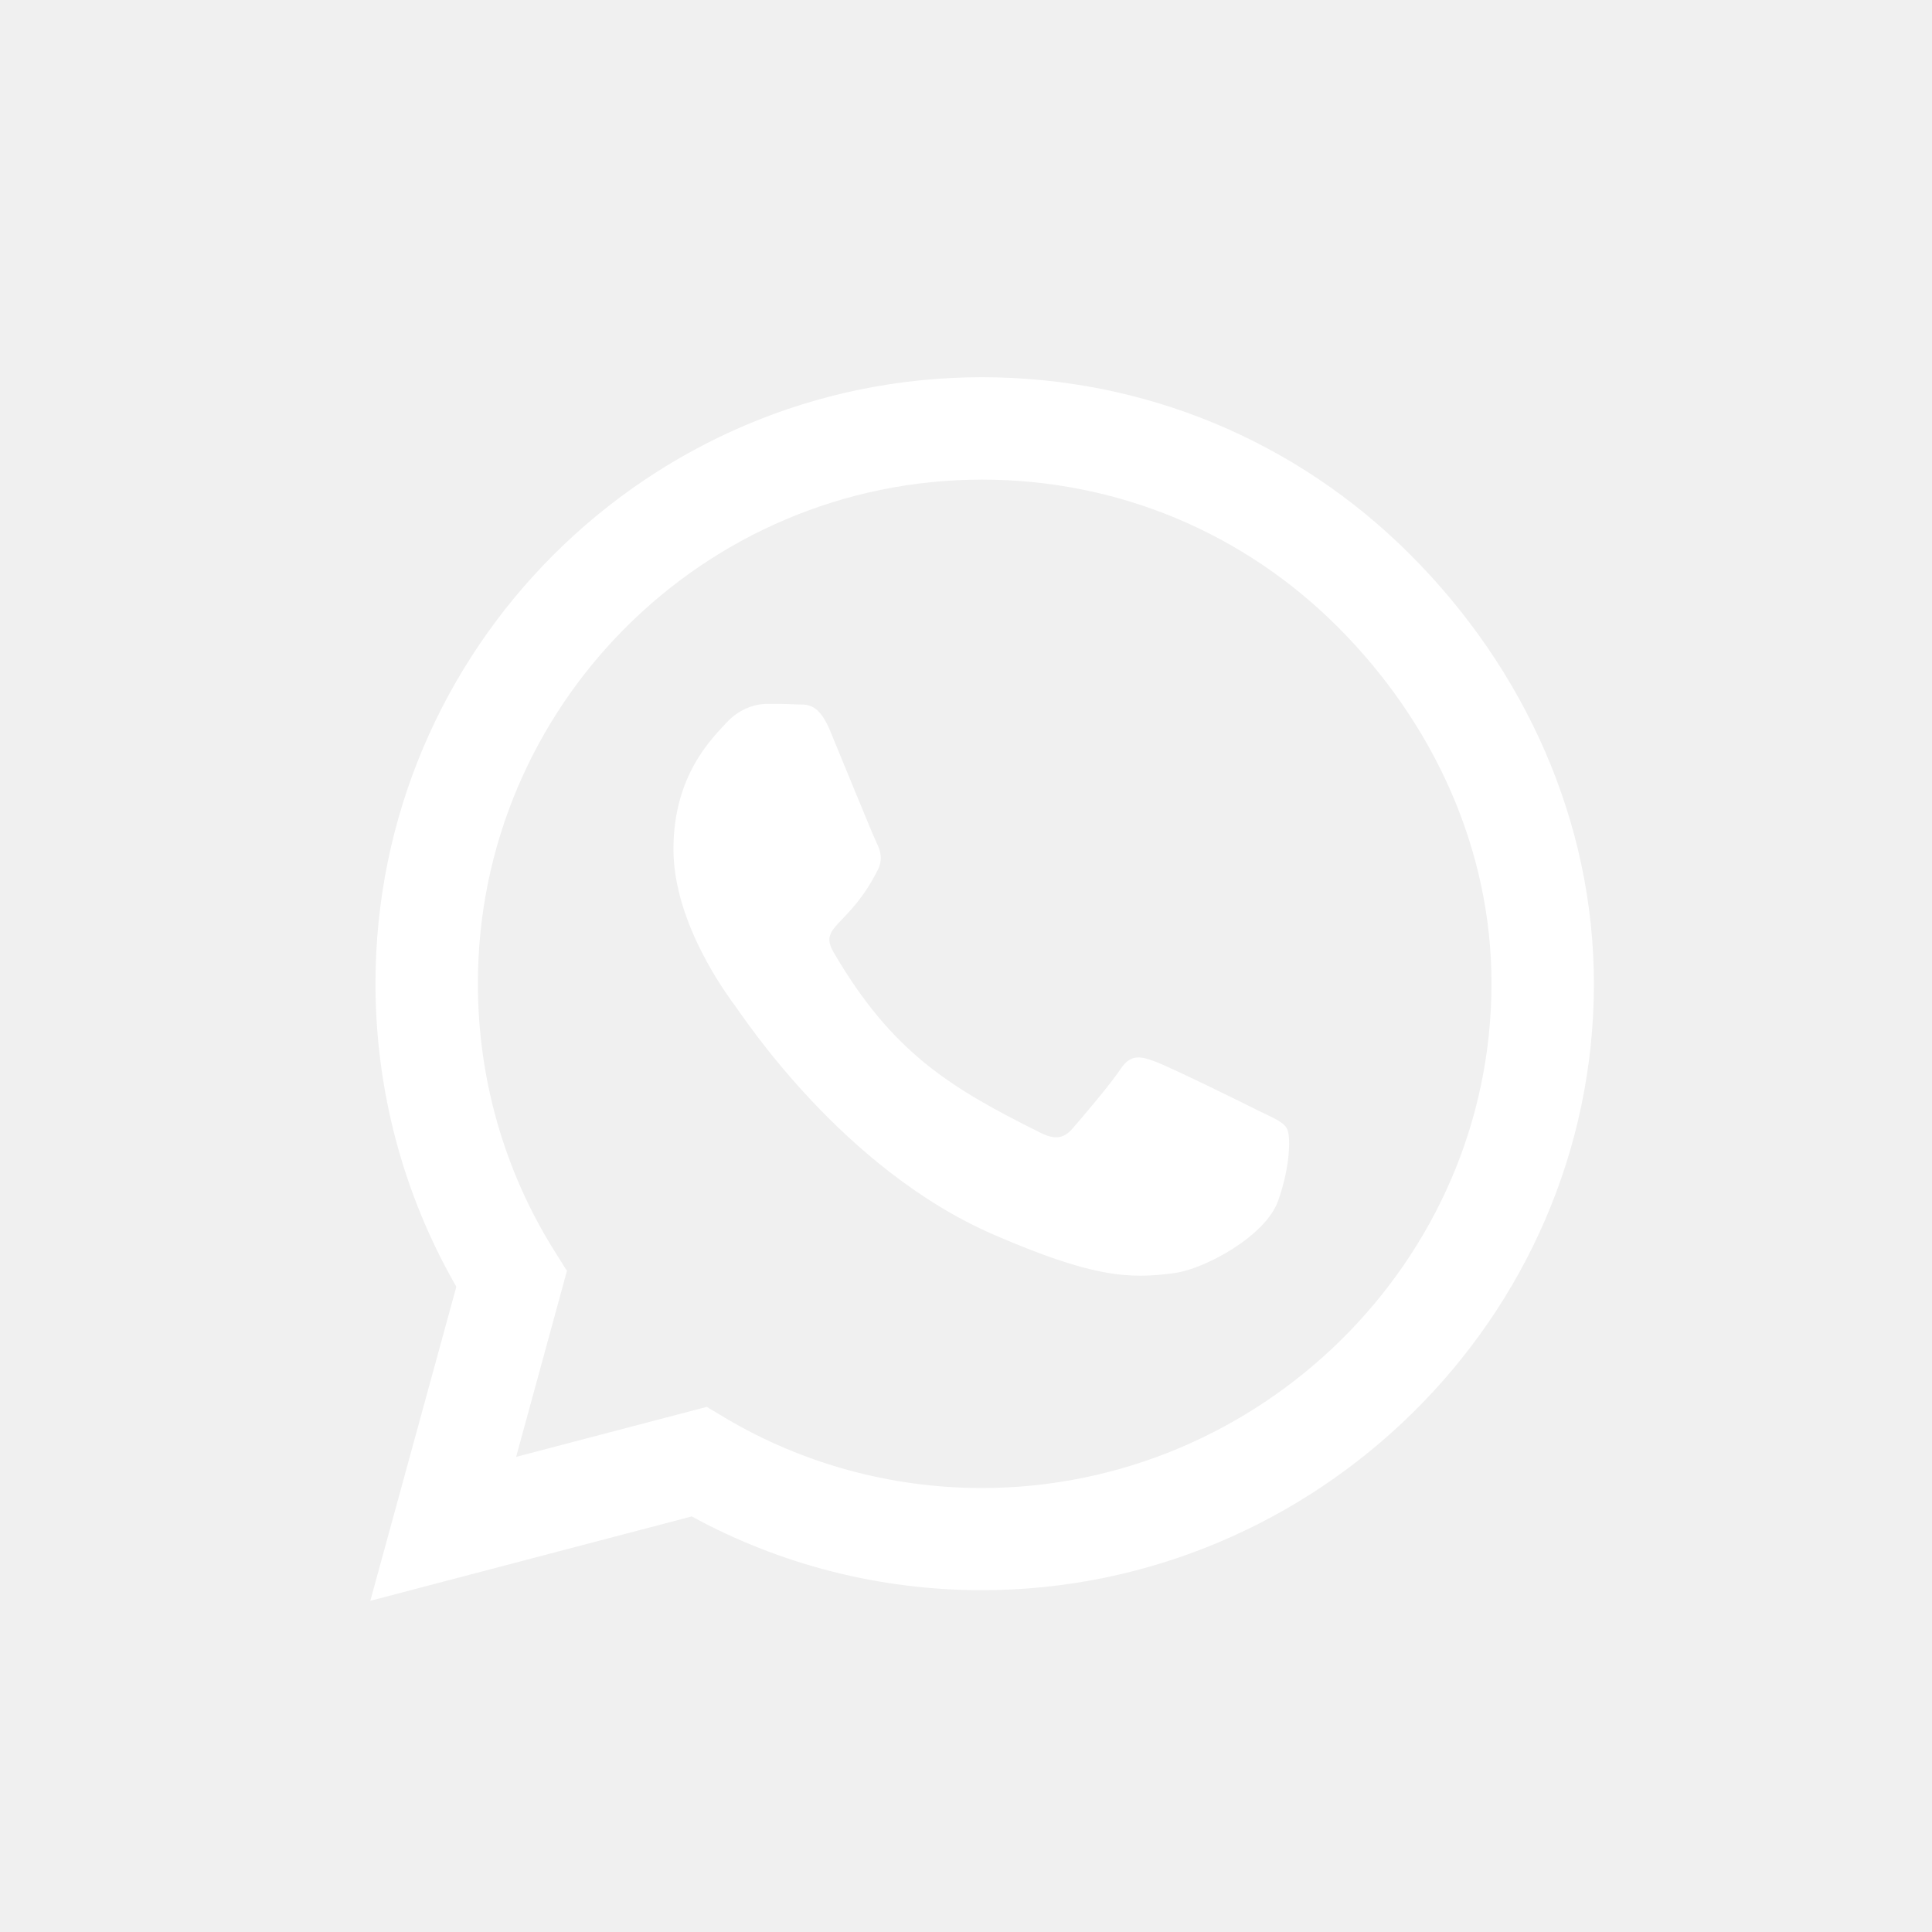
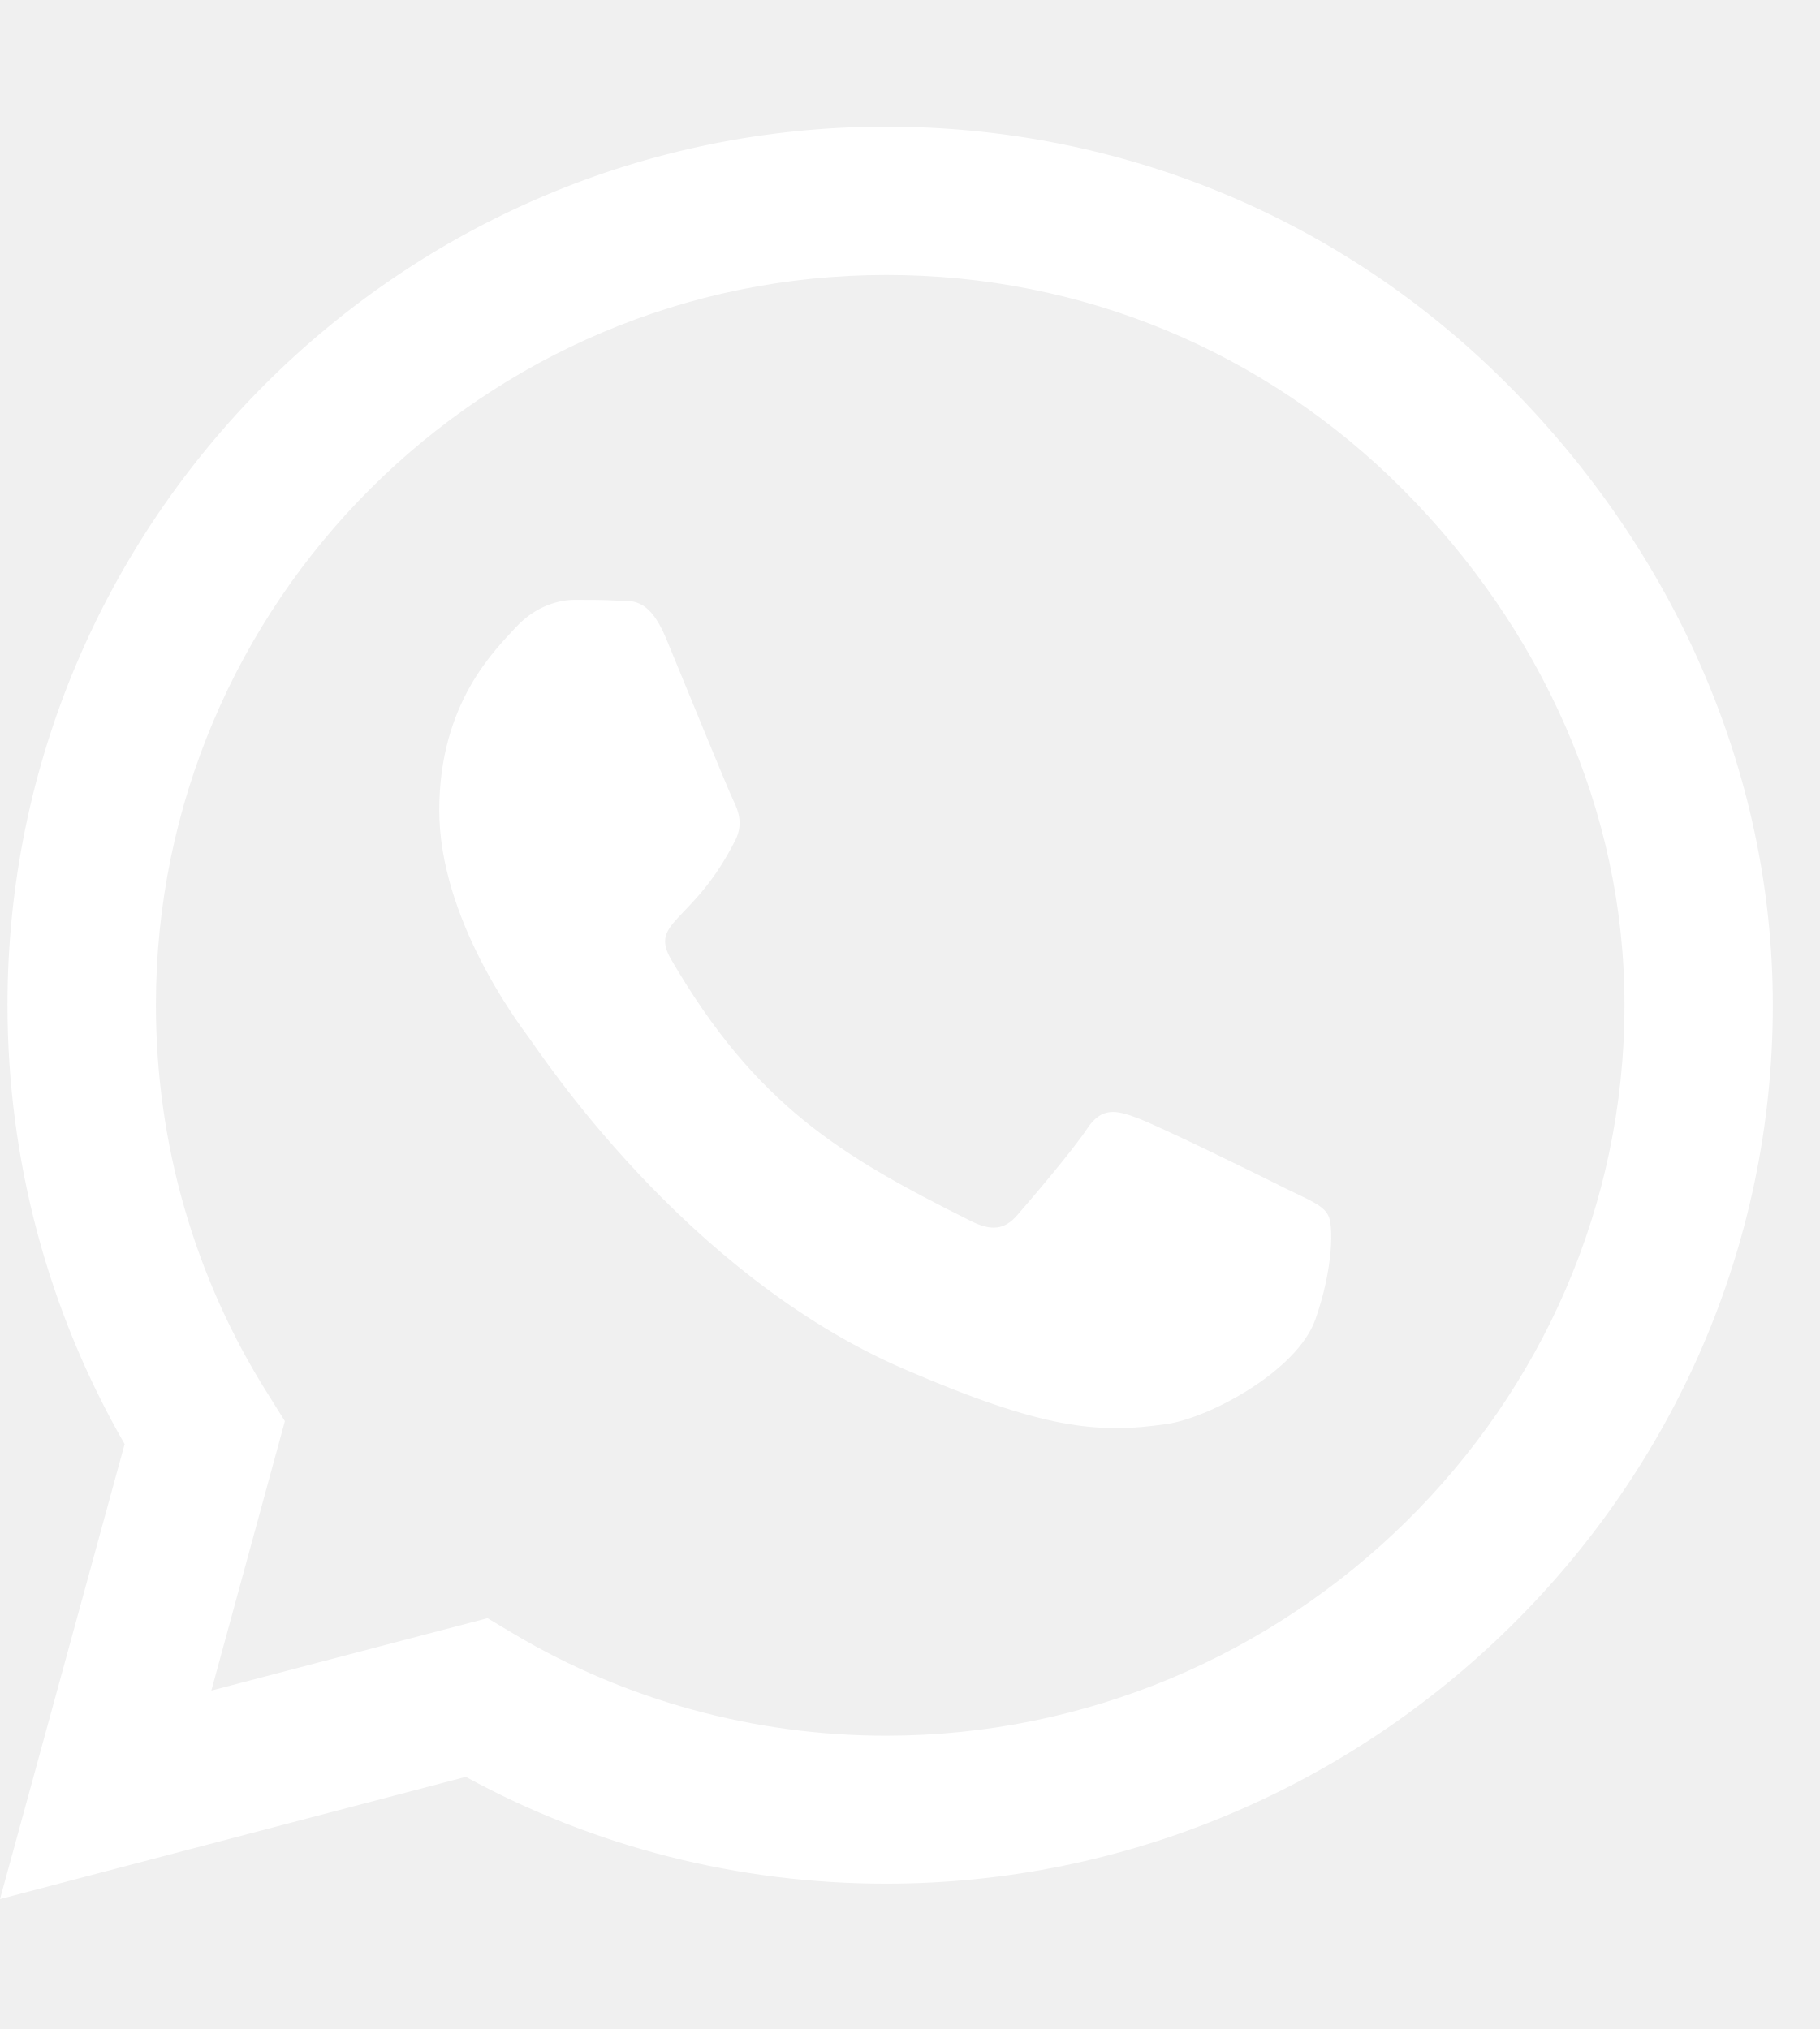
- <svg xmlns="http://www.w3.org/2000/svg" width="40" height="40" viewBox="0 0 40 40" fill="none">
-   <g clip-path="url(#clip0_307_1385)">
-     <path d="M29.206 11.491C26.836 9.116 23.681 7.81 20.328 7.81C13.406 7.81 7.774 13.442 7.774 20.363C7.774 22.575 8.351 24.735 9.448 26.64L7.667 33.143L14.322 31.396C16.154 32.397 18.218 32.923 20.322 32.923H20.328C27.243 32.923 33 27.291 33 20.369C33 17.016 31.575 13.866 29.206 11.491ZM20.328 30.808C18.45 30.808 16.612 30.305 15.012 29.355L14.633 29.128L10.686 30.163L11.738 26.312L11.489 25.916C10.443 24.254 9.894 22.337 9.894 20.363C9.894 14.613 14.577 9.93 20.333 9.93C23.121 9.93 25.739 11.016 27.707 12.99C29.675 14.963 30.885 17.581 30.879 20.369C30.879 26.126 26.078 30.808 20.328 30.808ZM26.05 22.993C25.739 22.835 24.195 22.077 23.907 21.975C23.619 21.868 23.409 21.817 23.2 22.133C22.991 22.45 22.392 23.151 22.205 23.366C22.024 23.575 21.837 23.604 21.526 23.445C19.683 22.524 18.473 21.8 17.257 19.713C16.935 19.159 17.579 19.199 18.179 18C18.28 17.791 18.23 17.61 18.15 17.451C18.071 17.293 17.444 15.749 17.183 15.121C16.929 14.511 16.669 14.596 16.477 14.584C16.296 14.573 16.086 14.573 15.877 14.573C15.668 14.573 15.329 14.652 15.04 14.963C14.752 15.28 13.943 16.038 13.943 17.581C13.943 19.125 15.069 20.618 15.221 20.827C15.38 21.036 17.432 24.203 20.582 25.566C22.573 26.425 23.353 26.499 24.348 26.352C24.953 26.261 26.203 25.594 26.463 24.859C26.723 24.124 26.723 23.496 26.644 23.366C26.57 23.225 26.361 23.146 26.05 22.993Z" fill="white" />
+ <svg xmlns="http://www.w3.org/2000/svg" width="26" height="29" viewBox="0 0 26 29" fill="none">
+   <g clip-path="url(#clip0_307_1794)">
+     <path d="M21.539 5.491C19.17 3.116 16.014 1.81 12.661 1.81C5.74 1.81 0.107 7.442 0.107 14.363C0.107 16.574 0.684 18.735 1.781 20.64L0 27.143L6.656 25.396C8.488 26.397 10.552 26.923 12.655 26.923H12.661C19.577 26.923 25.333 21.291 25.333 14.369C25.333 11.016 23.908 7.866 21.539 5.491ZM12.661 24.808C10.784 24.808 8.946 24.305 7.346 23.355L6.967 23.128L3.02 24.163L4.071 20.312L3.823 19.916C2.776 18.254 2.228 16.337 2.228 14.363C2.228 8.613 6.91 3.93 12.667 3.93C15.454 3.93 18.073 5.016 20.041 6.99C22.008 8.963 23.218 11.581 23.213 14.369C23.213 20.126 18.412 24.808 12.661 24.808ZM18.384 16.993C18.073 16.834 16.529 16.077 16.241 15.975C15.952 15.868 15.743 15.817 15.534 16.133C15.324 16.45 14.725 17.151 14.538 17.366C14.357 17.575 14.171 17.604 13.86 17.445C12.016 16.523 10.806 15.8 9.59 13.713C9.268 13.159 9.913 13.198 10.512 12C10.614 11.79 10.563 11.61 10.484 11.451C10.405 11.293 9.777 9.749 9.517 9.121C9.262 8.511 9.002 8.596 8.81 8.584C8.629 8.573 8.42 8.573 8.211 8.573C8.001 8.573 7.662 8.652 7.374 8.963C7.085 9.28 6.277 10.037 6.277 11.581C6.277 13.125 7.402 14.618 7.555 14.827C7.713 15.036 9.766 18.203 12.915 19.566C14.906 20.425 15.686 20.499 16.681 20.352C17.287 20.261 18.536 19.594 18.796 18.859C19.056 18.124 19.056 17.496 18.977 17.366C18.904 17.225 18.695 17.145 18.384 16.993Z" fill="white" />
  </g>
  <defs>
-     <clipPath id="clip0_307_1385">
-       <rect width="25.333" height="28.952" fill="white" transform="translate(7.6665 6)" />
+     <clipPath id="clip0_307_1794">
+       <rect width="25.333" height="28.952" fill="white" />
    </clipPath>
  </defs>
</svg>
